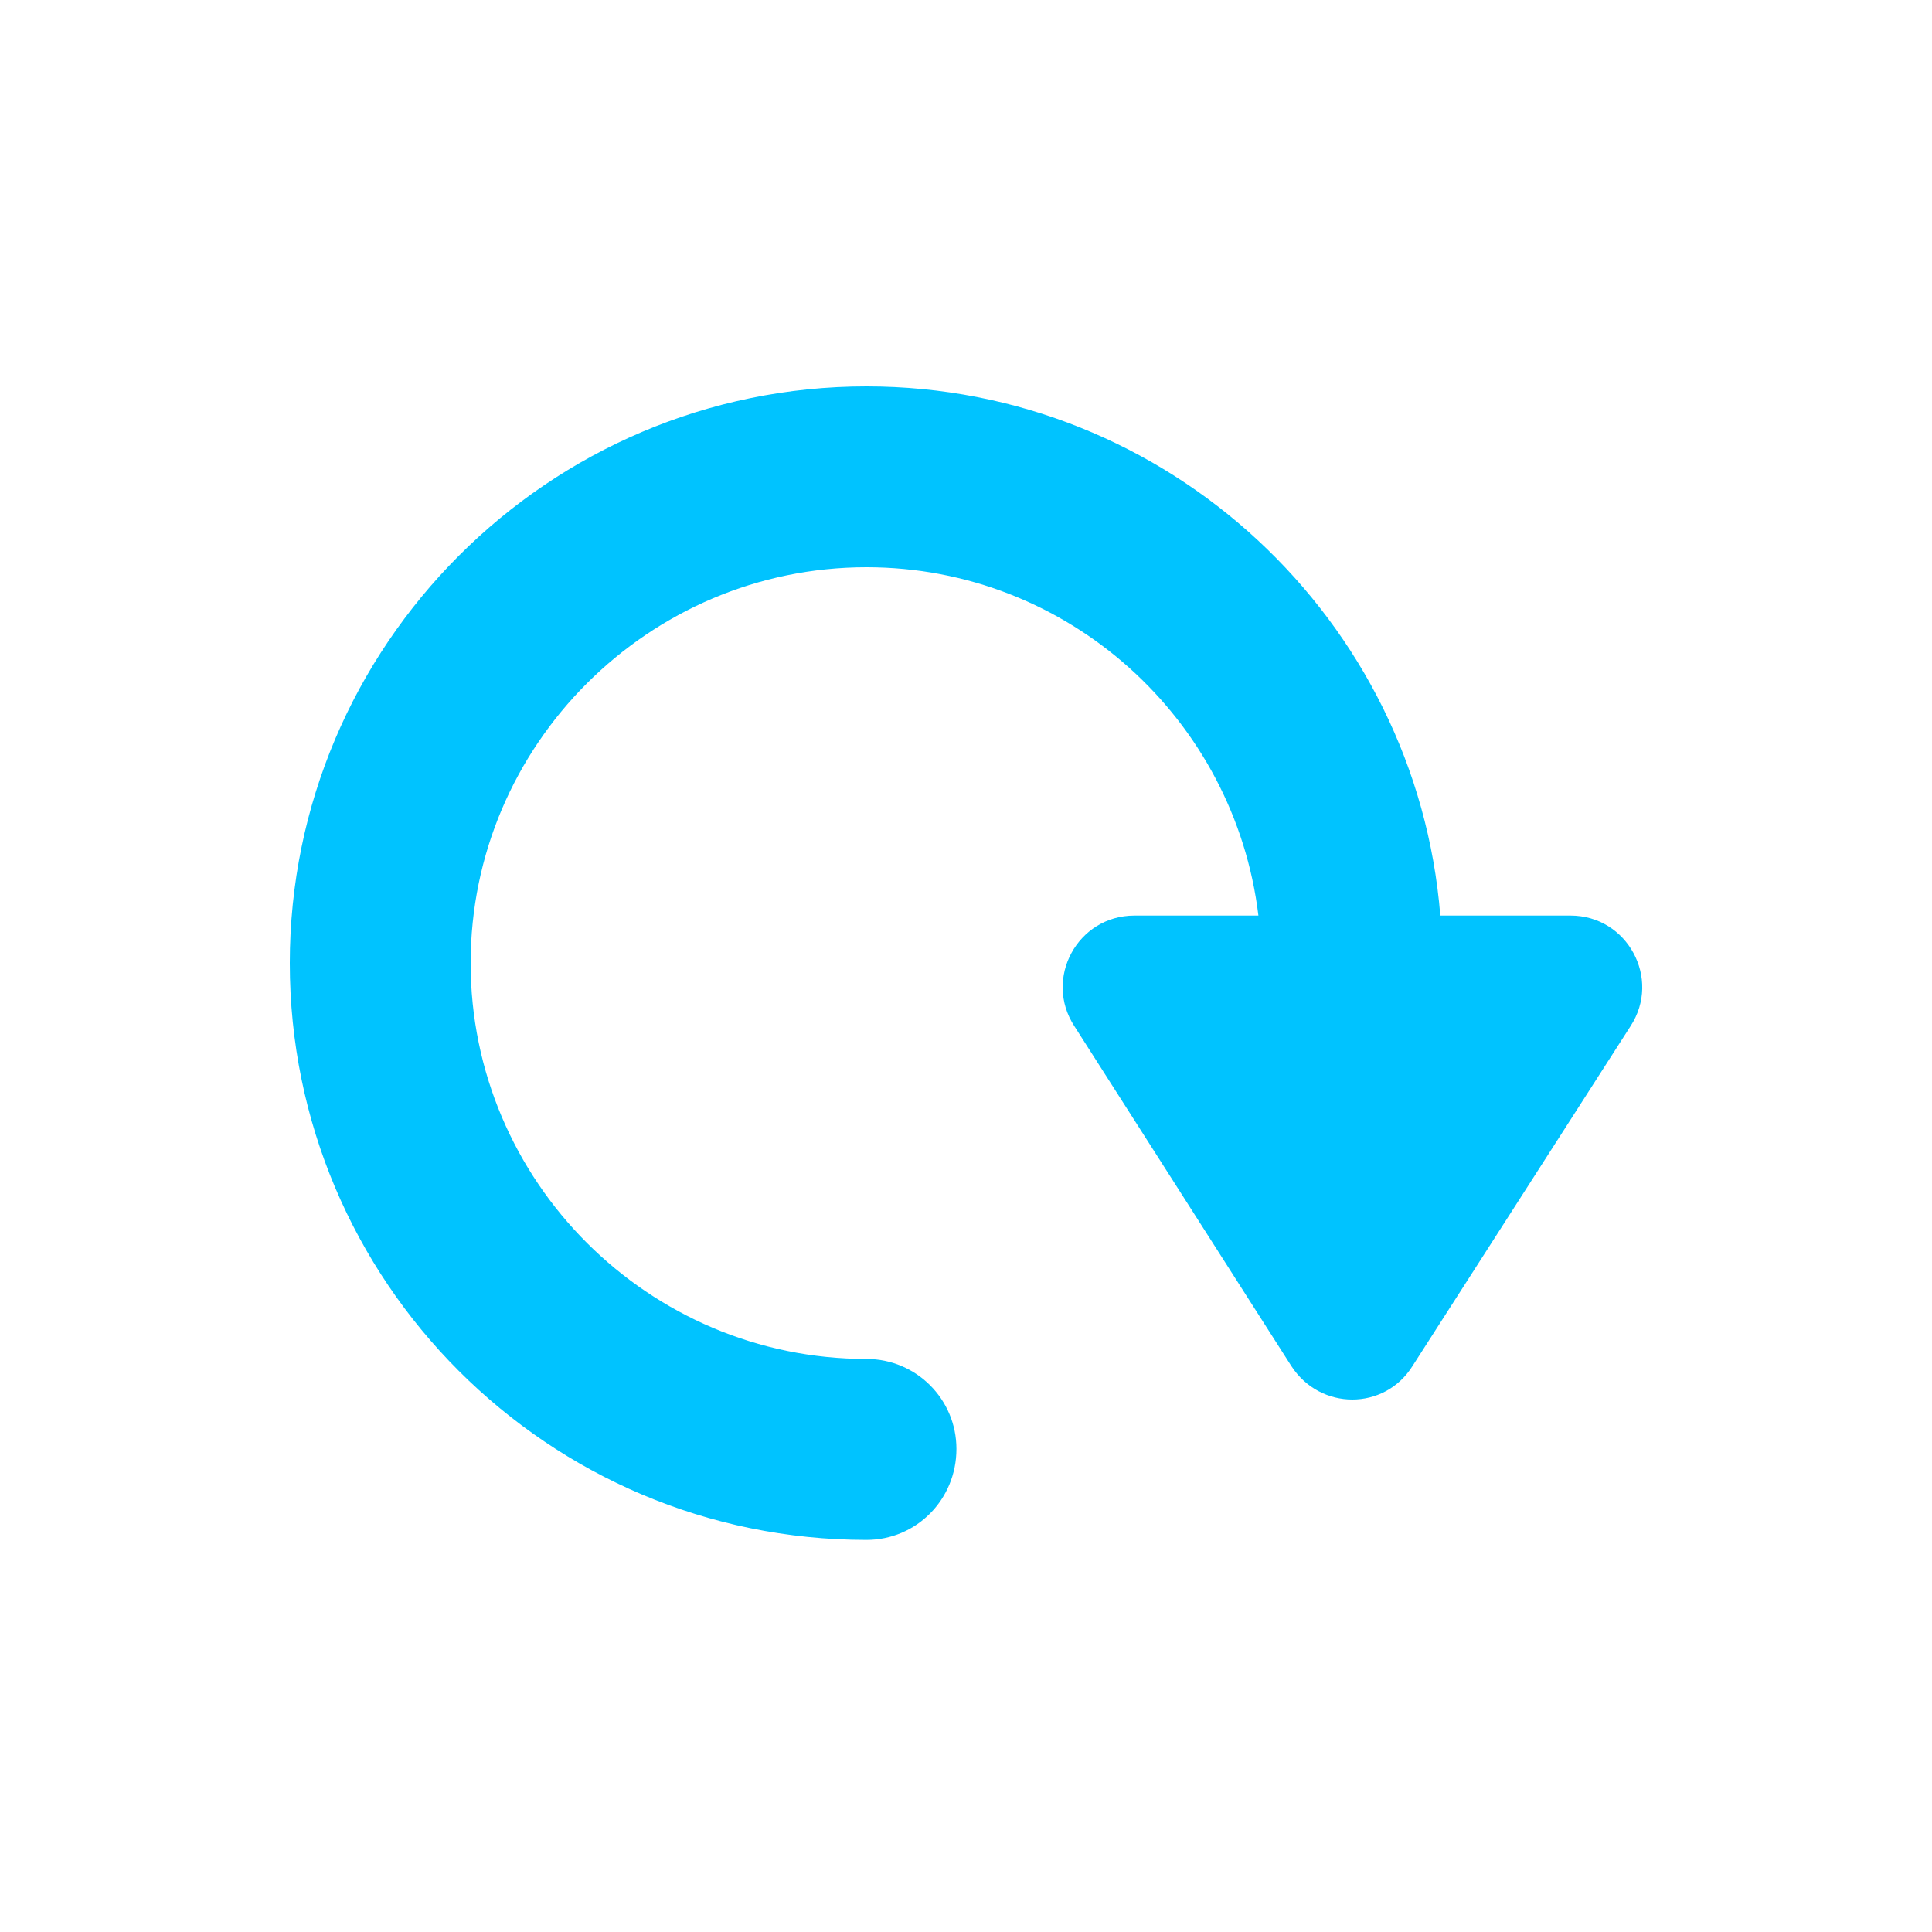
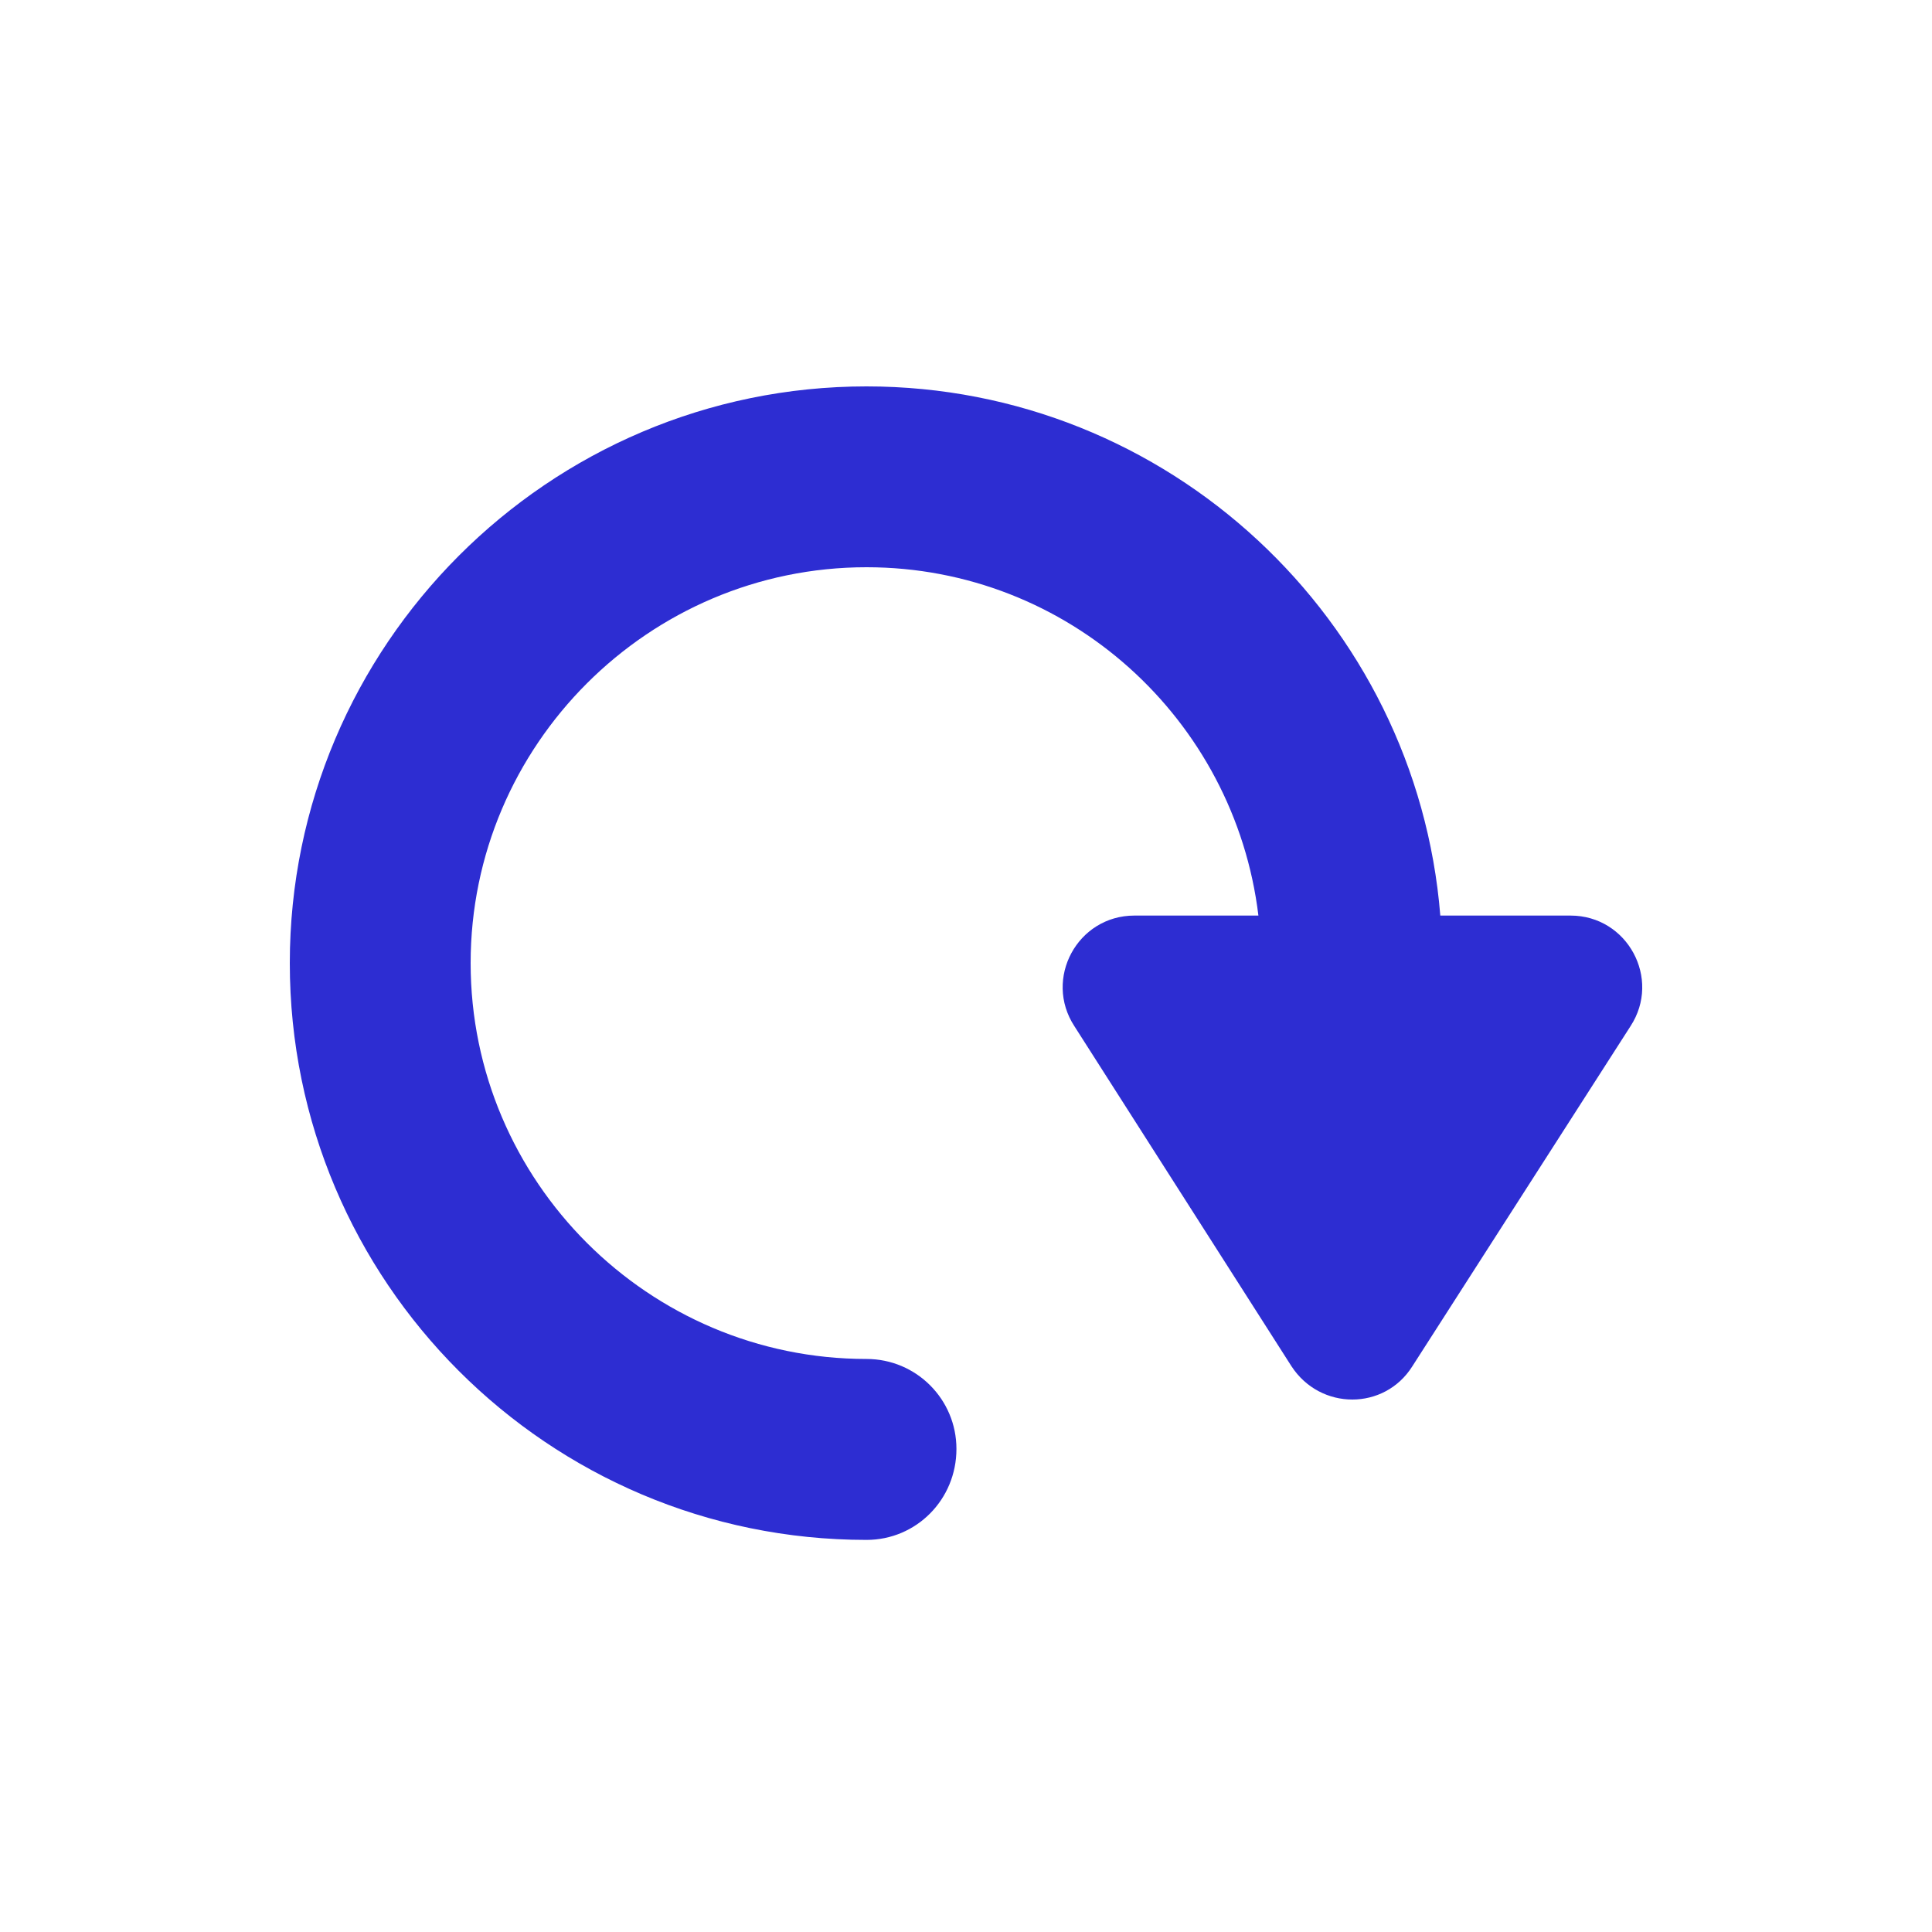
<svg xmlns="http://www.w3.org/2000/svg" width="20px" height="20px" viewBox="0 0 20 20" version="1.1">
  <defs />
  <g id="all-around-active" stroke="none" stroke-width="1" fill="none" fill-rule="evenodd">
-     <path d="M16.879,10.623 L14.621,14.143 C14.332,14.603 13.669,14.603 13.369,14.143 L11.122,10.623 C10.801,10.131 11.154,9.478 11.743,9.478 L13.027,9.478 C12.781,7.445 11.058,5.872 8.97,5.872 C6.714,5.872 4.872,7.713 4.872,9.97 C4.872,12.228 6.714,14.068 8.97,14.068 C9.485,14.068 9.901,14.485 9.901,14.999 C9.901,15.524 9.485,15.941 8.97,15.941 C5.675,15.941 3,13.266 3,9.97 C3,6.686 5.675,4 8.97,4 C12.095,4 14.664,6.418 14.91,9.478 L16.258,9.478 C16.847,9.478 17.2,10.131 16.879,10.623" id="Rotate" fill="#00c3ff" />
+     <path d="M16.879,10.623 L14.621,14.143 C14.332,14.603 13.669,14.603 13.369,14.143 L11.122,10.623 C10.801,10.131 11.154,9.478 11.743,9.478 L13.027,9.478 C12.781,7.445 11.058,5.872 8.97,5.872 C6.714,5.872 4.872,7.713 4.872,9.97 C4.872,12.228 6.714,14.068 8.97,14.068 C9.485,14.068 9.901,14.485 9.901,14.999 C9.901,15.524 9.485,15.941 8.97,15.941 C5.675,15.941 3,13.266 3,9.97 C3,6.686 5.675,4 8.97,4 C12.095,4 14.664,6.418 14.91,9.478 L16.258,9.478 C16.847,9.478 17.2,10.131 16.879,10.623" id="Rotate" fill="#2D2DD2" />
  </g>
</svg>
